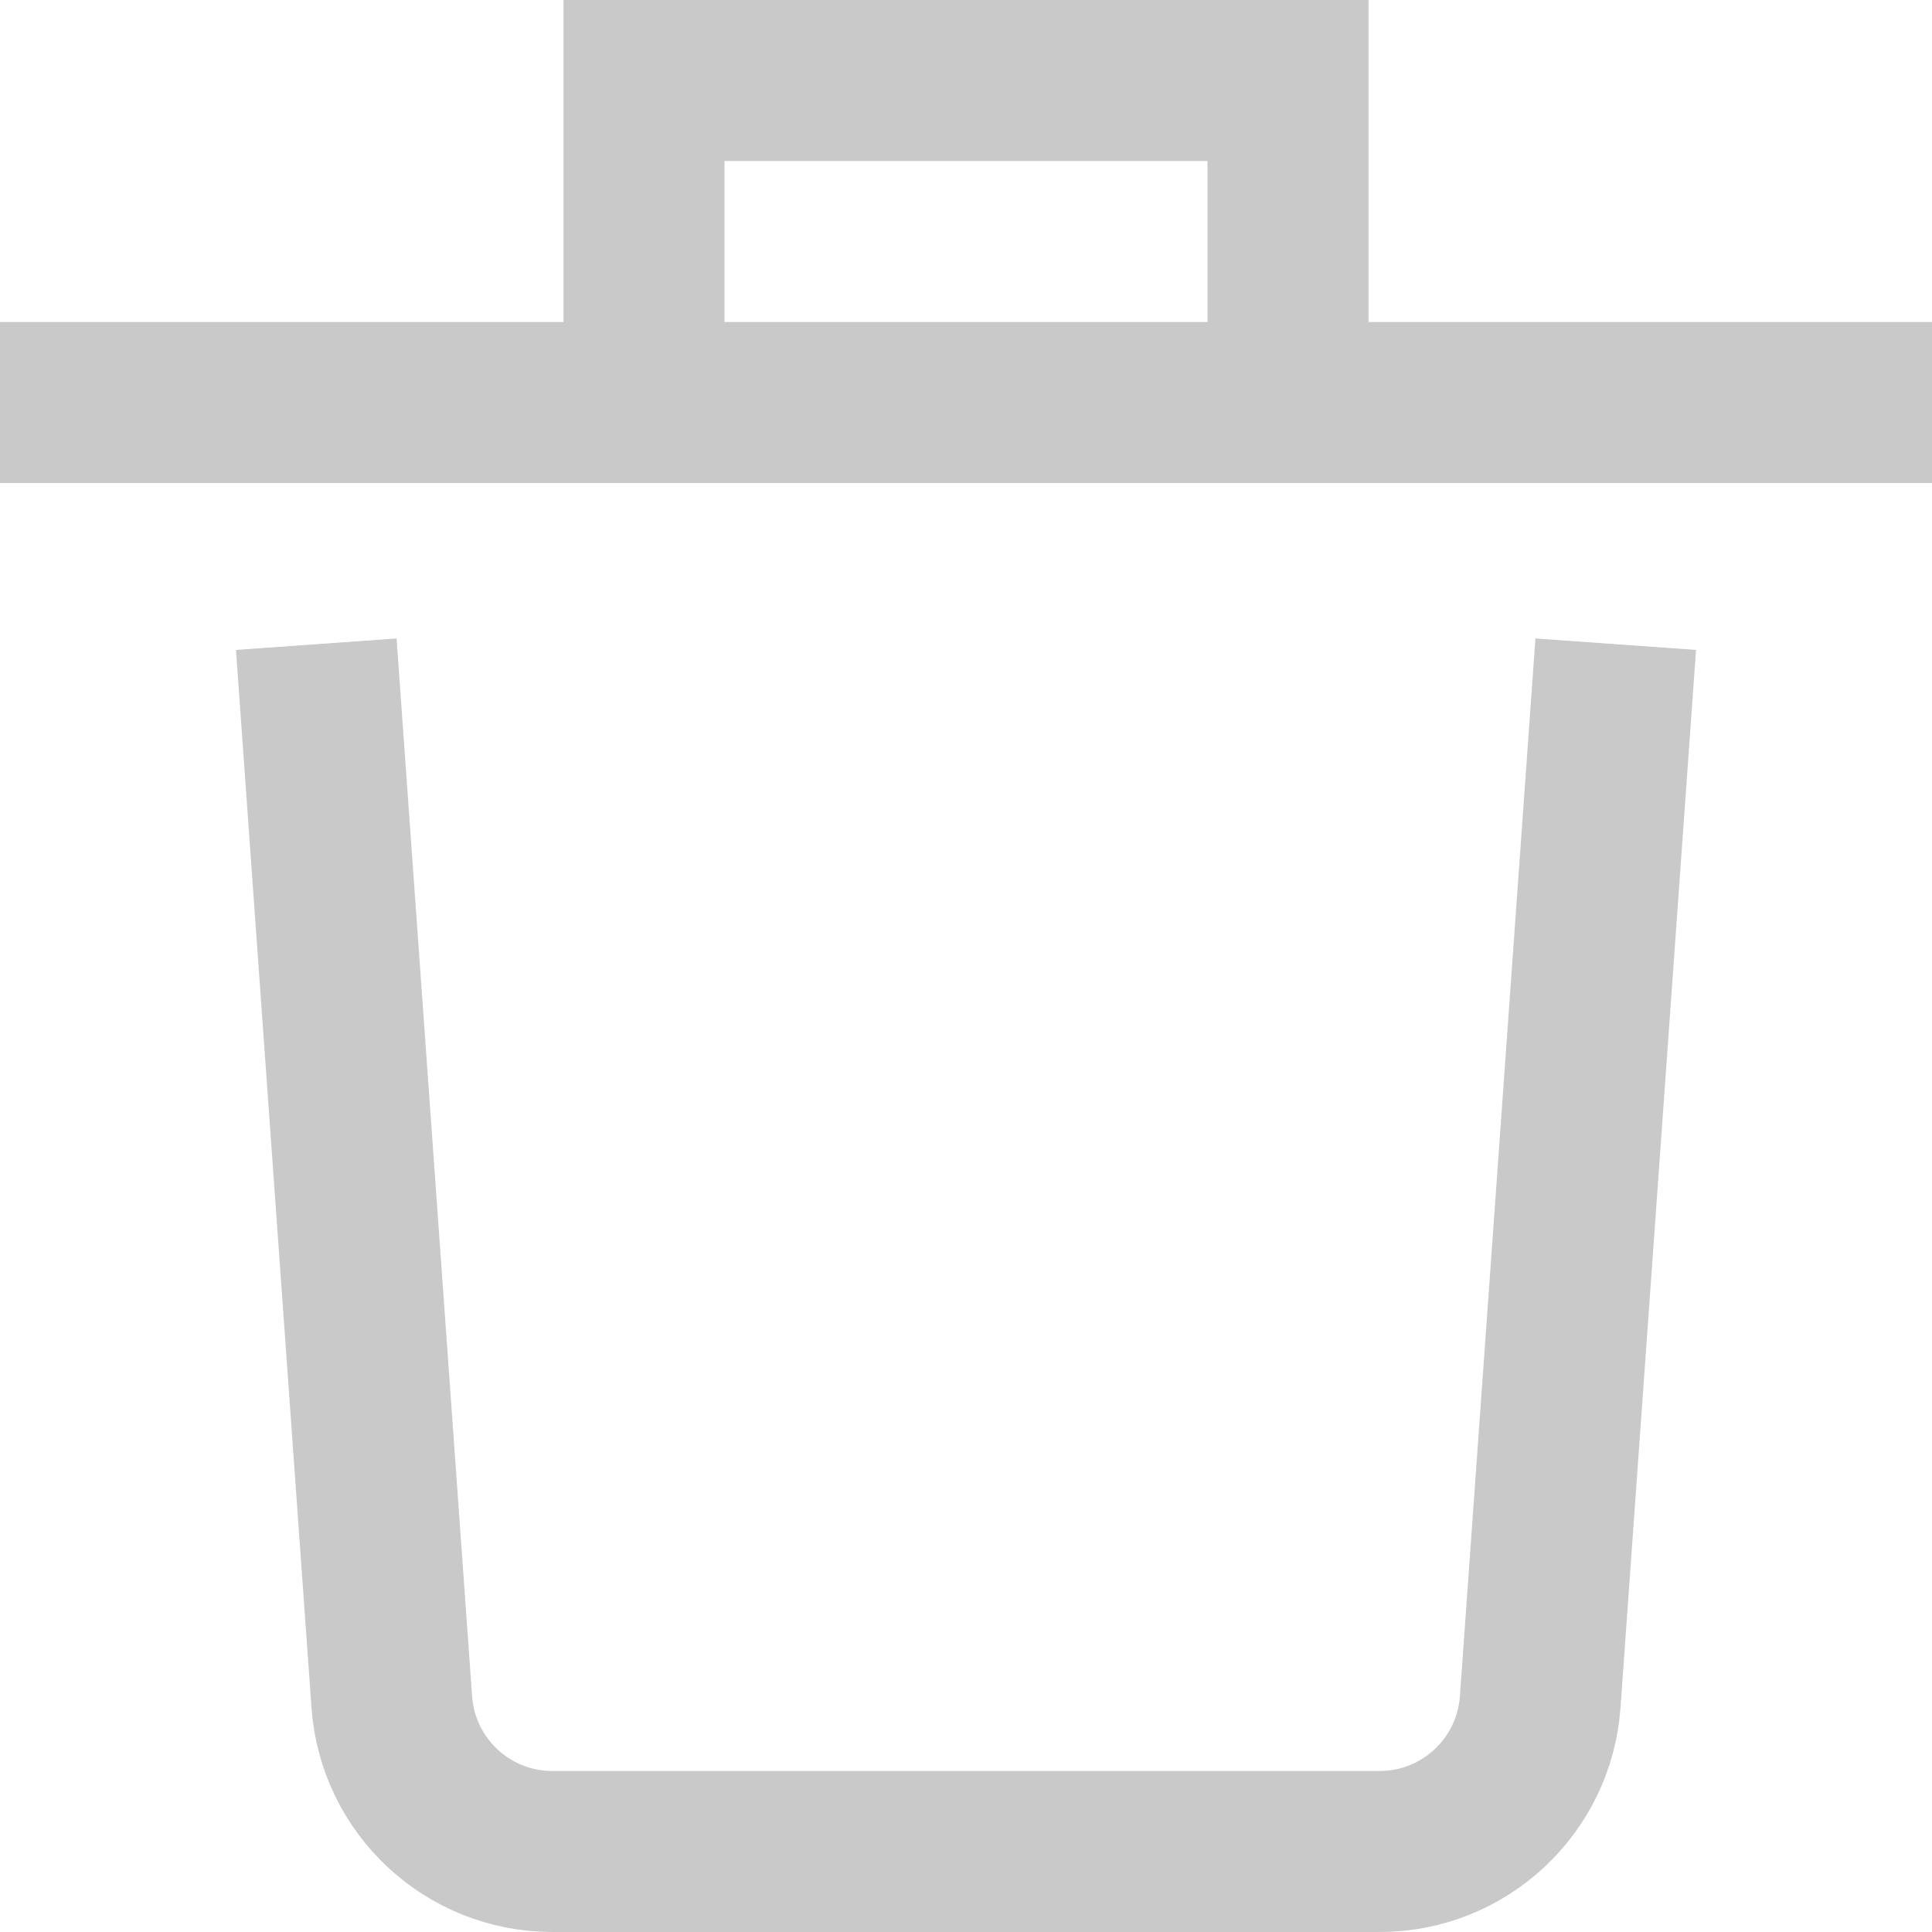
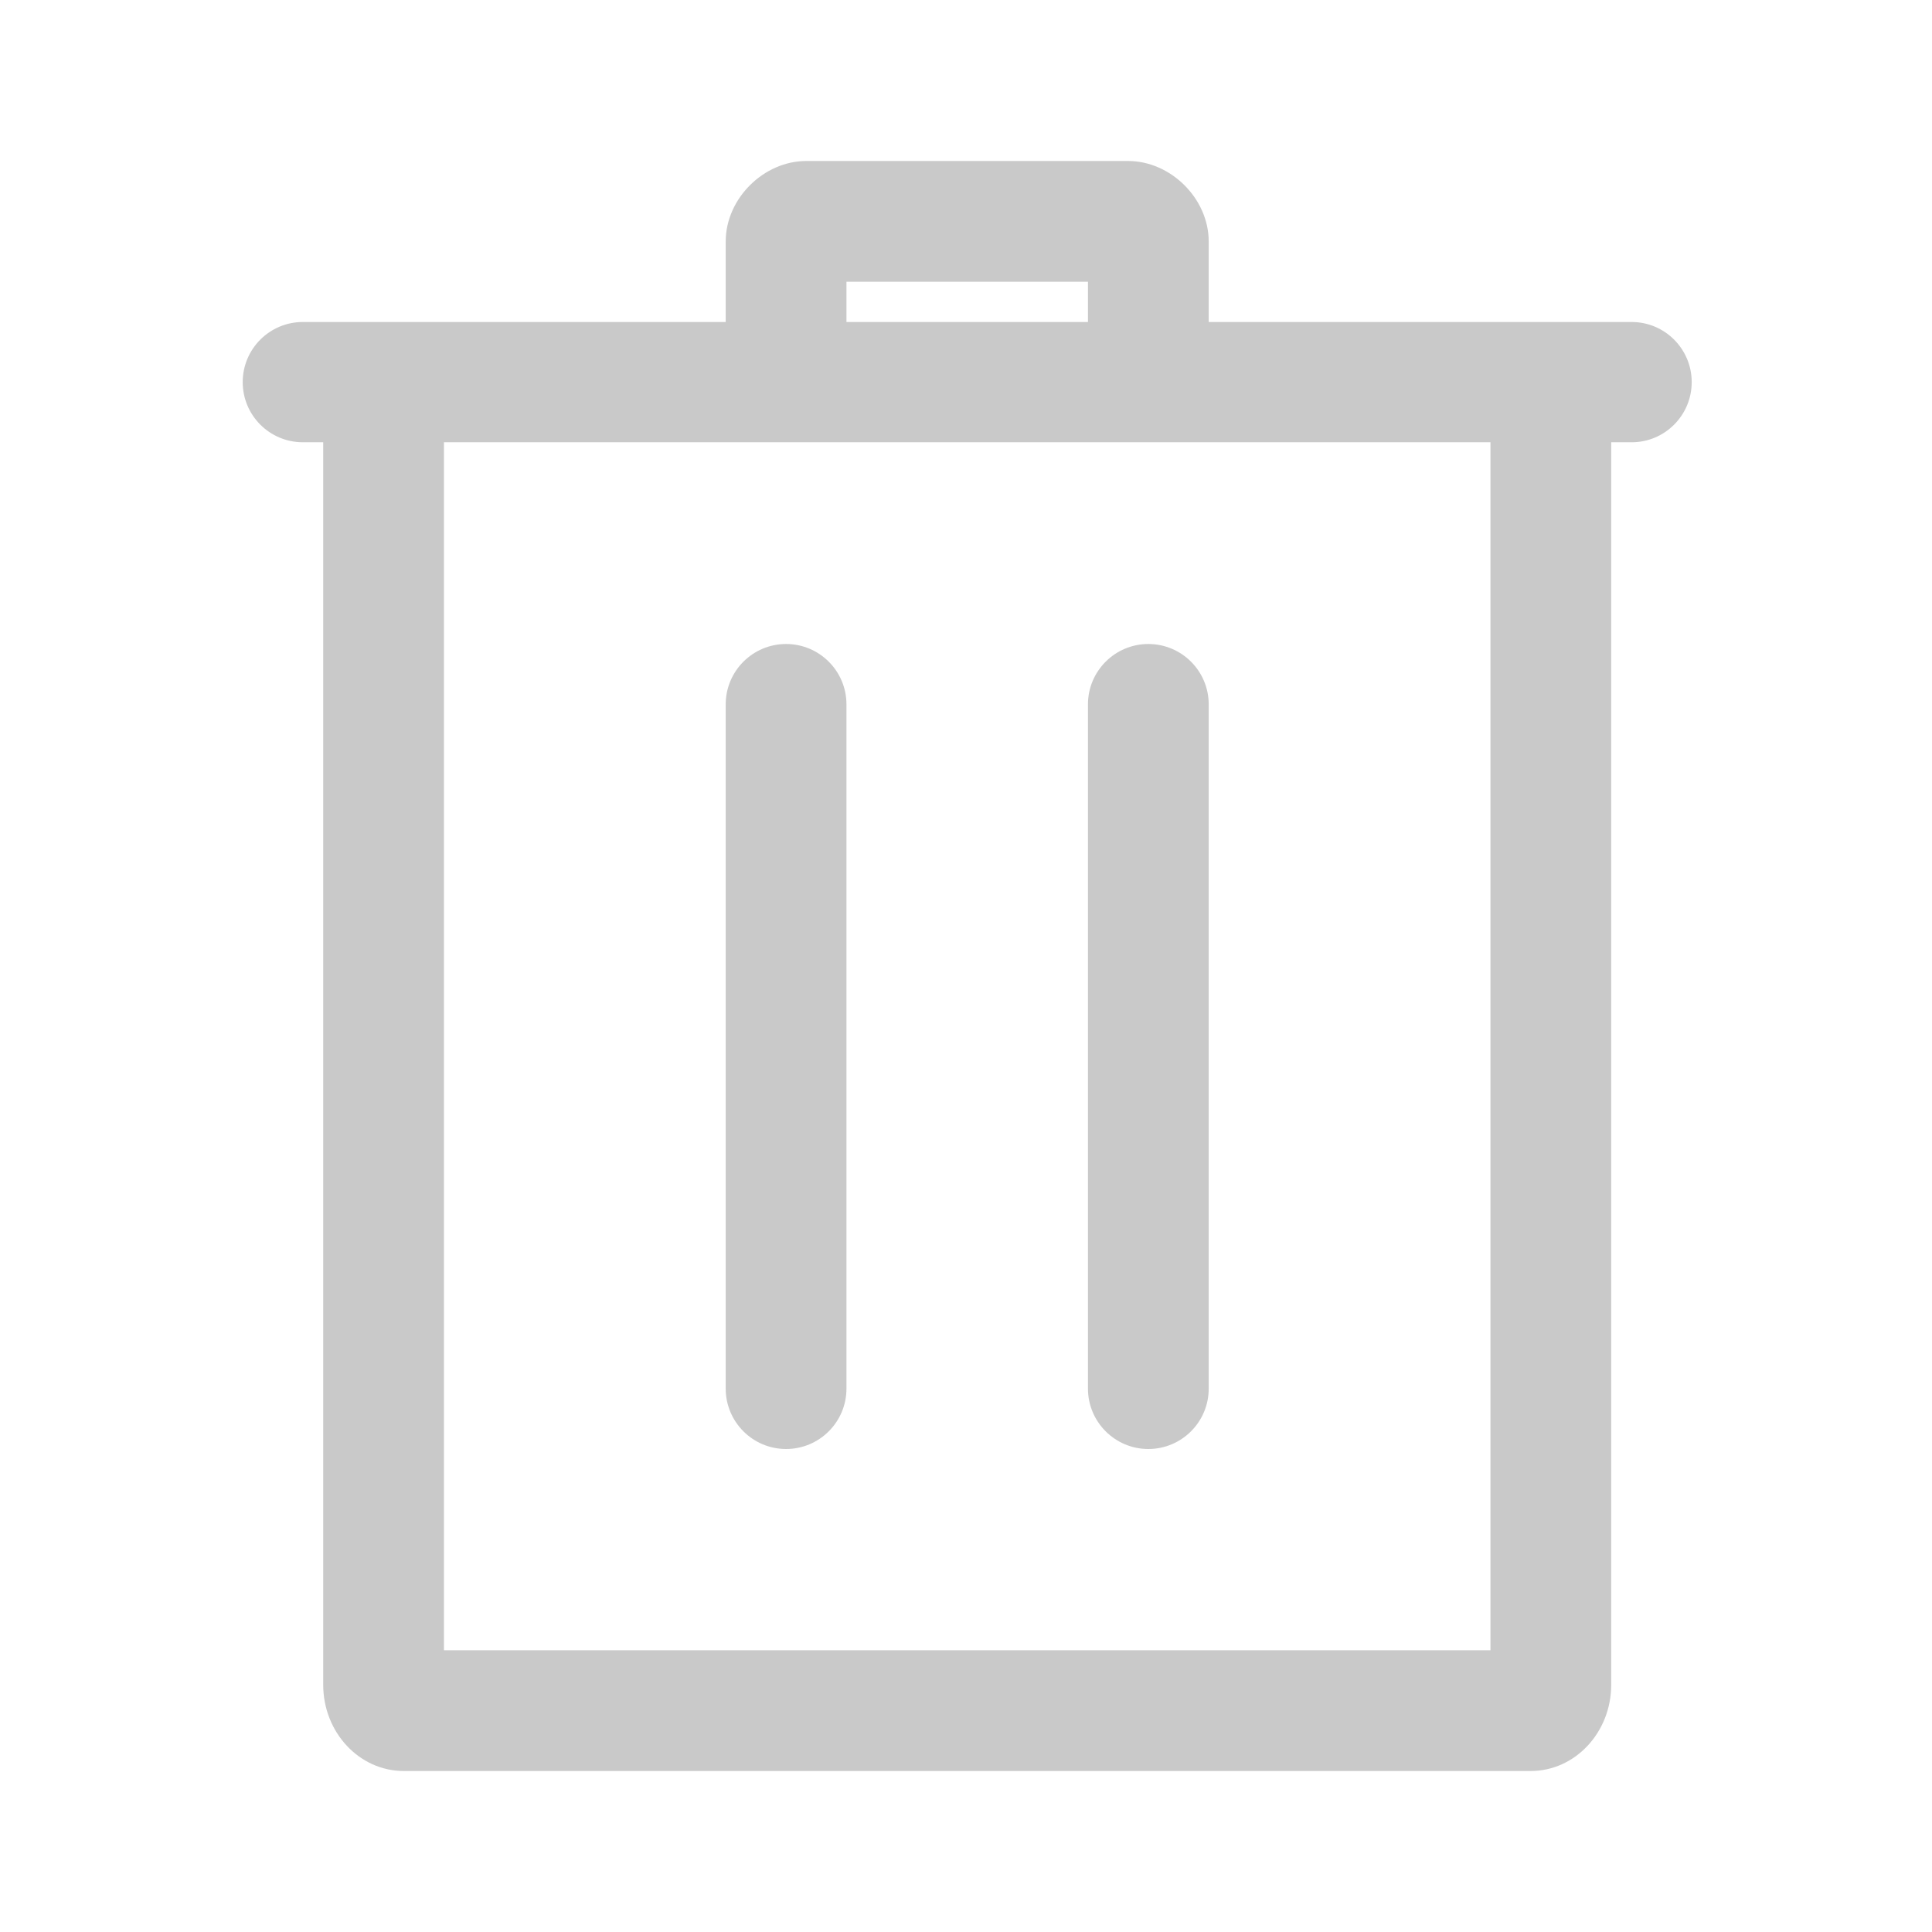
- <svg xmlns="http://www.w3.org/2000/svg" stroke="#c9c9c9" x="0px" y="0px" width="24px" height="24px" viewBox="0 0 24 24" stroke-width="2">
-   <g stroke-width="2" transform="translate(0, 0)">
-     <path d="M20,9l-.867,12.142A2,2,0,0,1,17.138,23H6.862a2,2,0,0,1-1.995-1.858L4,9" fill="none" stroke-linecap="square" stroke-miterlimit="10" stroke-width="2" stroke-linejoin="miter" />
-     <line data-color="color-2" x1="1" y1="5" x2="23" y2="5" fill="none" stroke-linecap="square" stroke-miterlimit="10" stroke-width="2" stroke-linejoin="miter" />
-     <path data-cap="butt" data-color="color-2" d="M8,5V1h8V5" fill="none" stroke-miterlimit="10" stroke-width="2" stroke-linecap="butt" stroke-linejoin="miter" />
-   </g>
+ <svg xmlns="http://www.w3.org/2000/svg" fill="#c9c9c9" clip-rule="evenodd" fill-rule="evenodd" stroke-linejoin="round" stroke-miterlimit="2" viewBox="0 0 24 24">
+   <path d="m4.015 5.494h-.253c-.413 0-.747-.335-.747-.747s.334-.747.747-.747h5.253v-1c0-.535.474-1 1-1h4c.526 0 1 .465 1 1v1h5.254c.412 0 .746.335.746.747s-.334.747-.746.747h-.254v15.435c0 .591-.448 1.071-1 1.071-2.873 0-11.127 0-14 0-.552 0-1-.48-1-1.071zm14.5 0h-13v15.006h13zm-4.25 2.506c-.414 0-.75.336-.75.75v8.5c0 .414.336.75.75.75s.75-.336.75-.75v-8.5c0-.414-.336-.75-.75-.75zm-4.5 0c-.414 0-.75.336-.75.75v8.5c0 .414.336.75.75.75s.75-.336.75-.75v-8.5c0-.414-.336-.75-.75-.75zm3.75-4v-.5h-3v.5z" fill-rule="nonzero" />
</svg>
